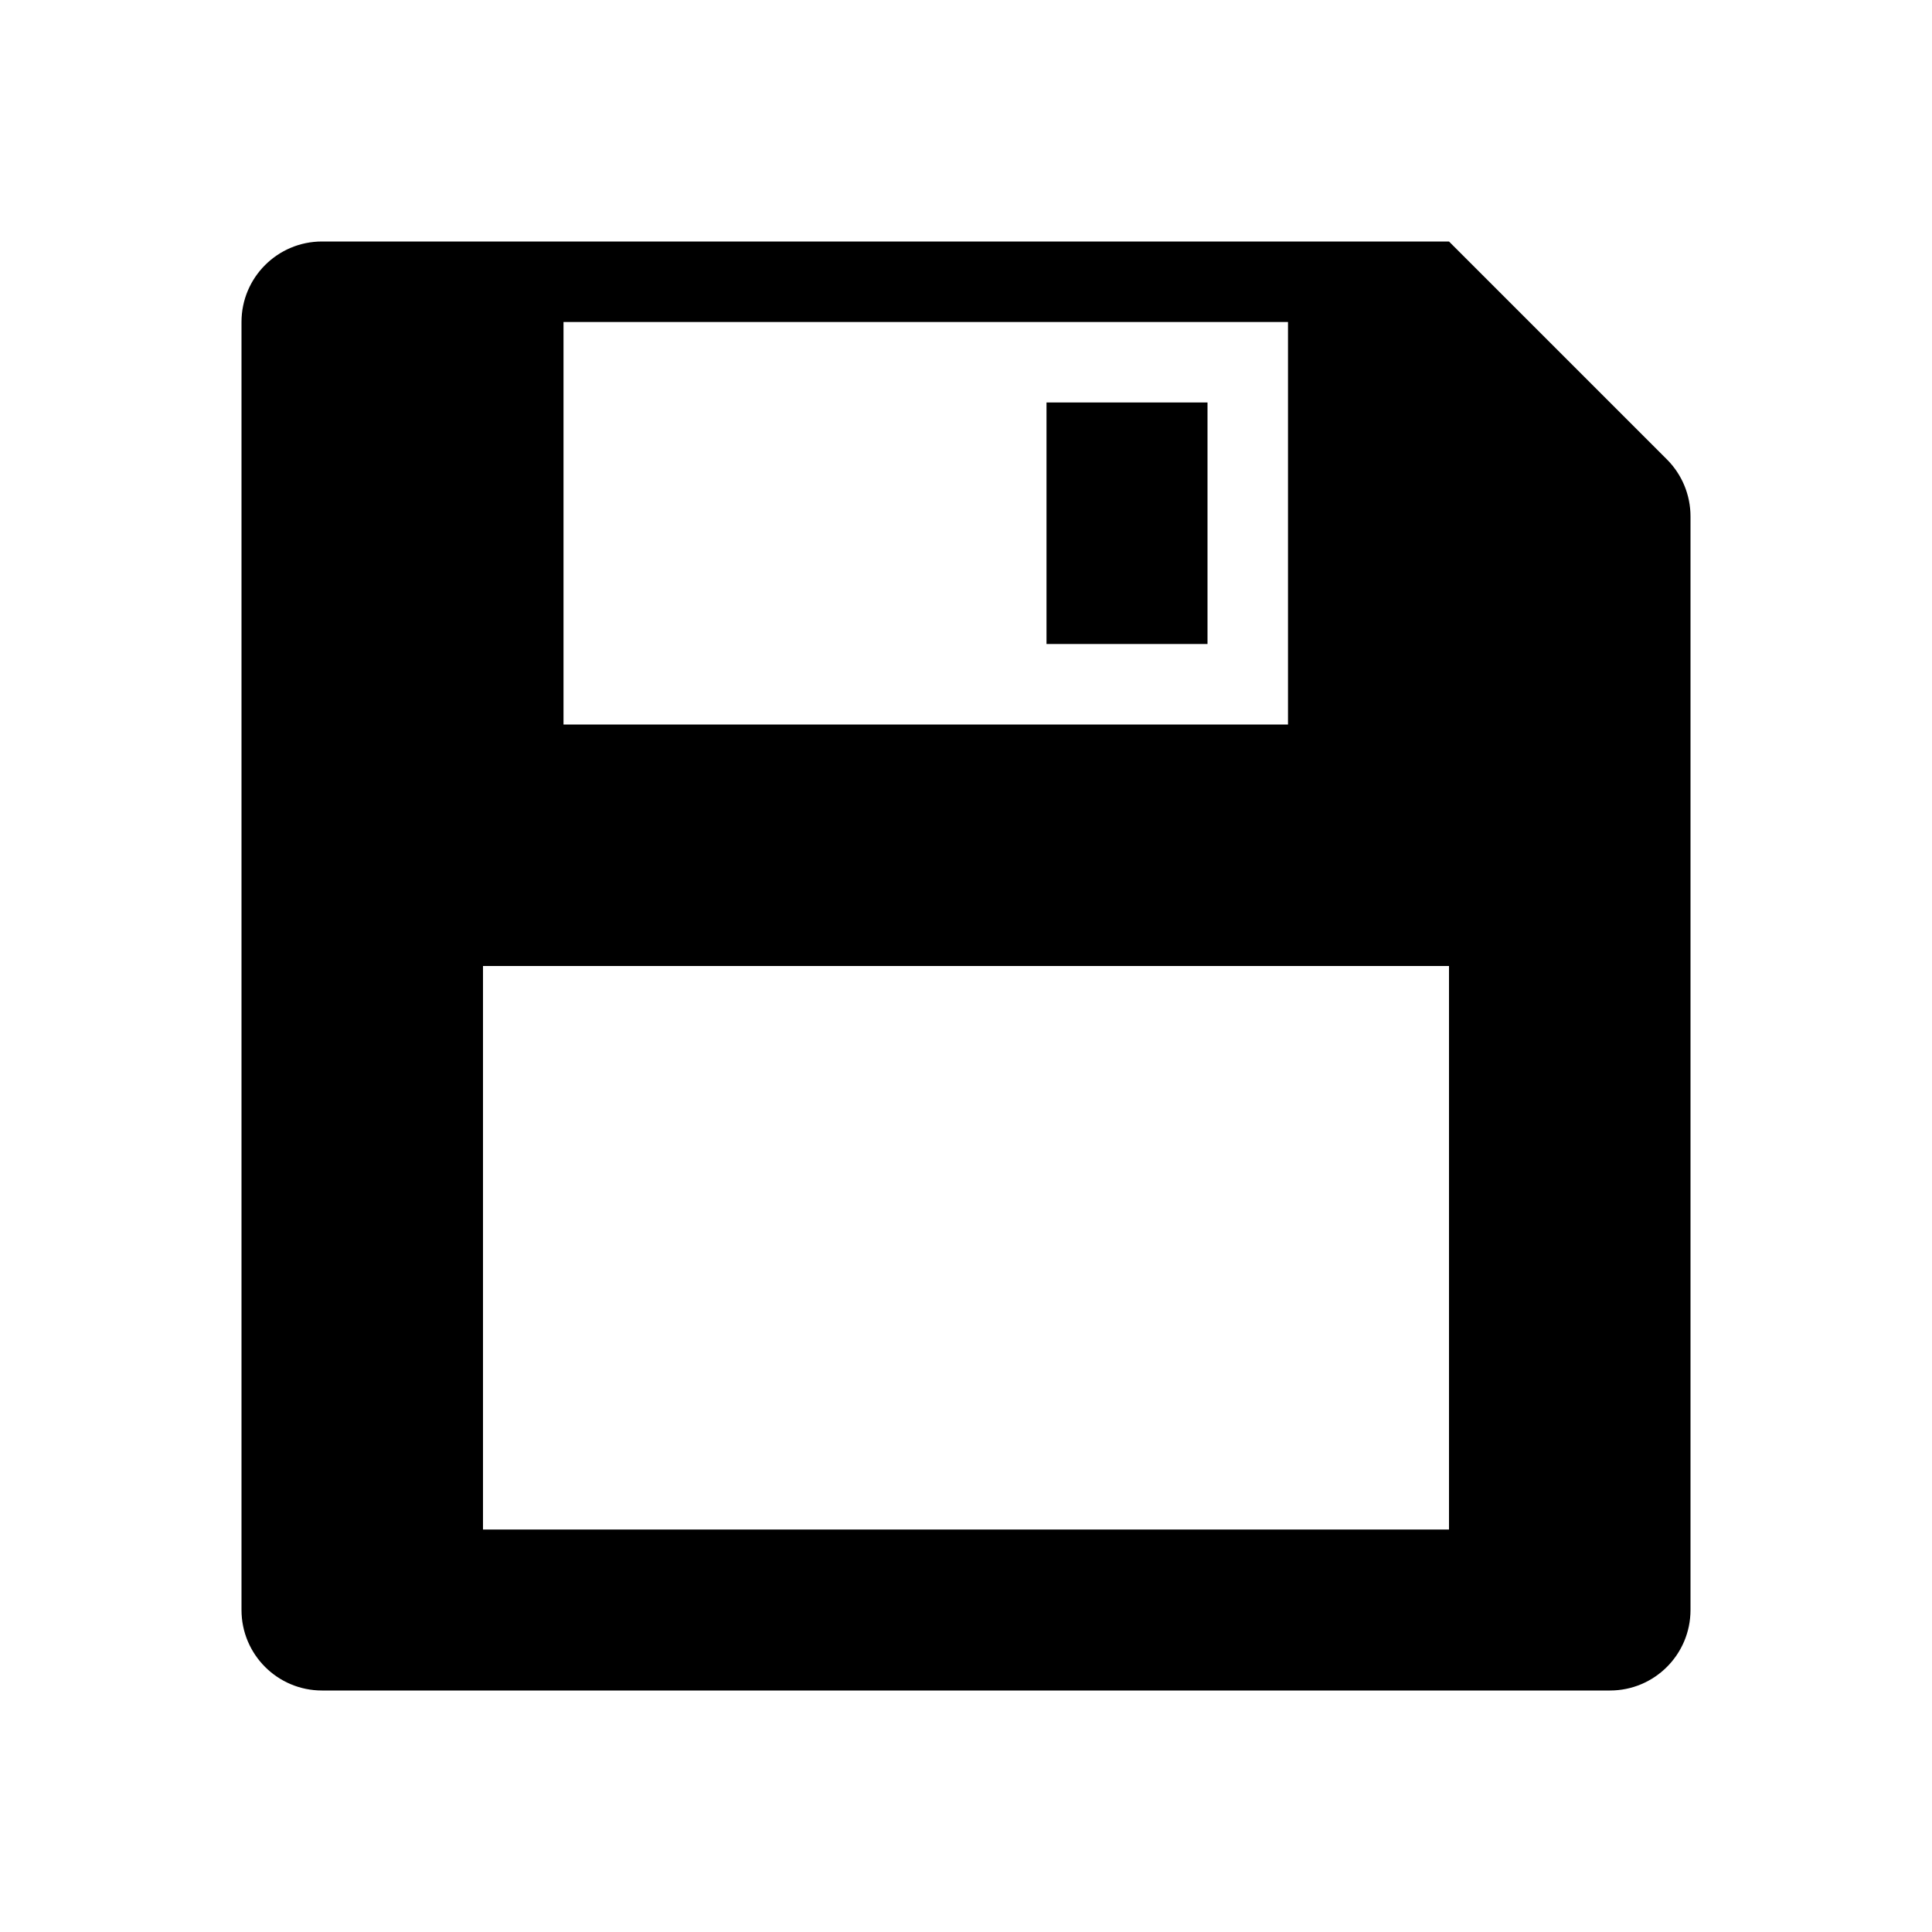
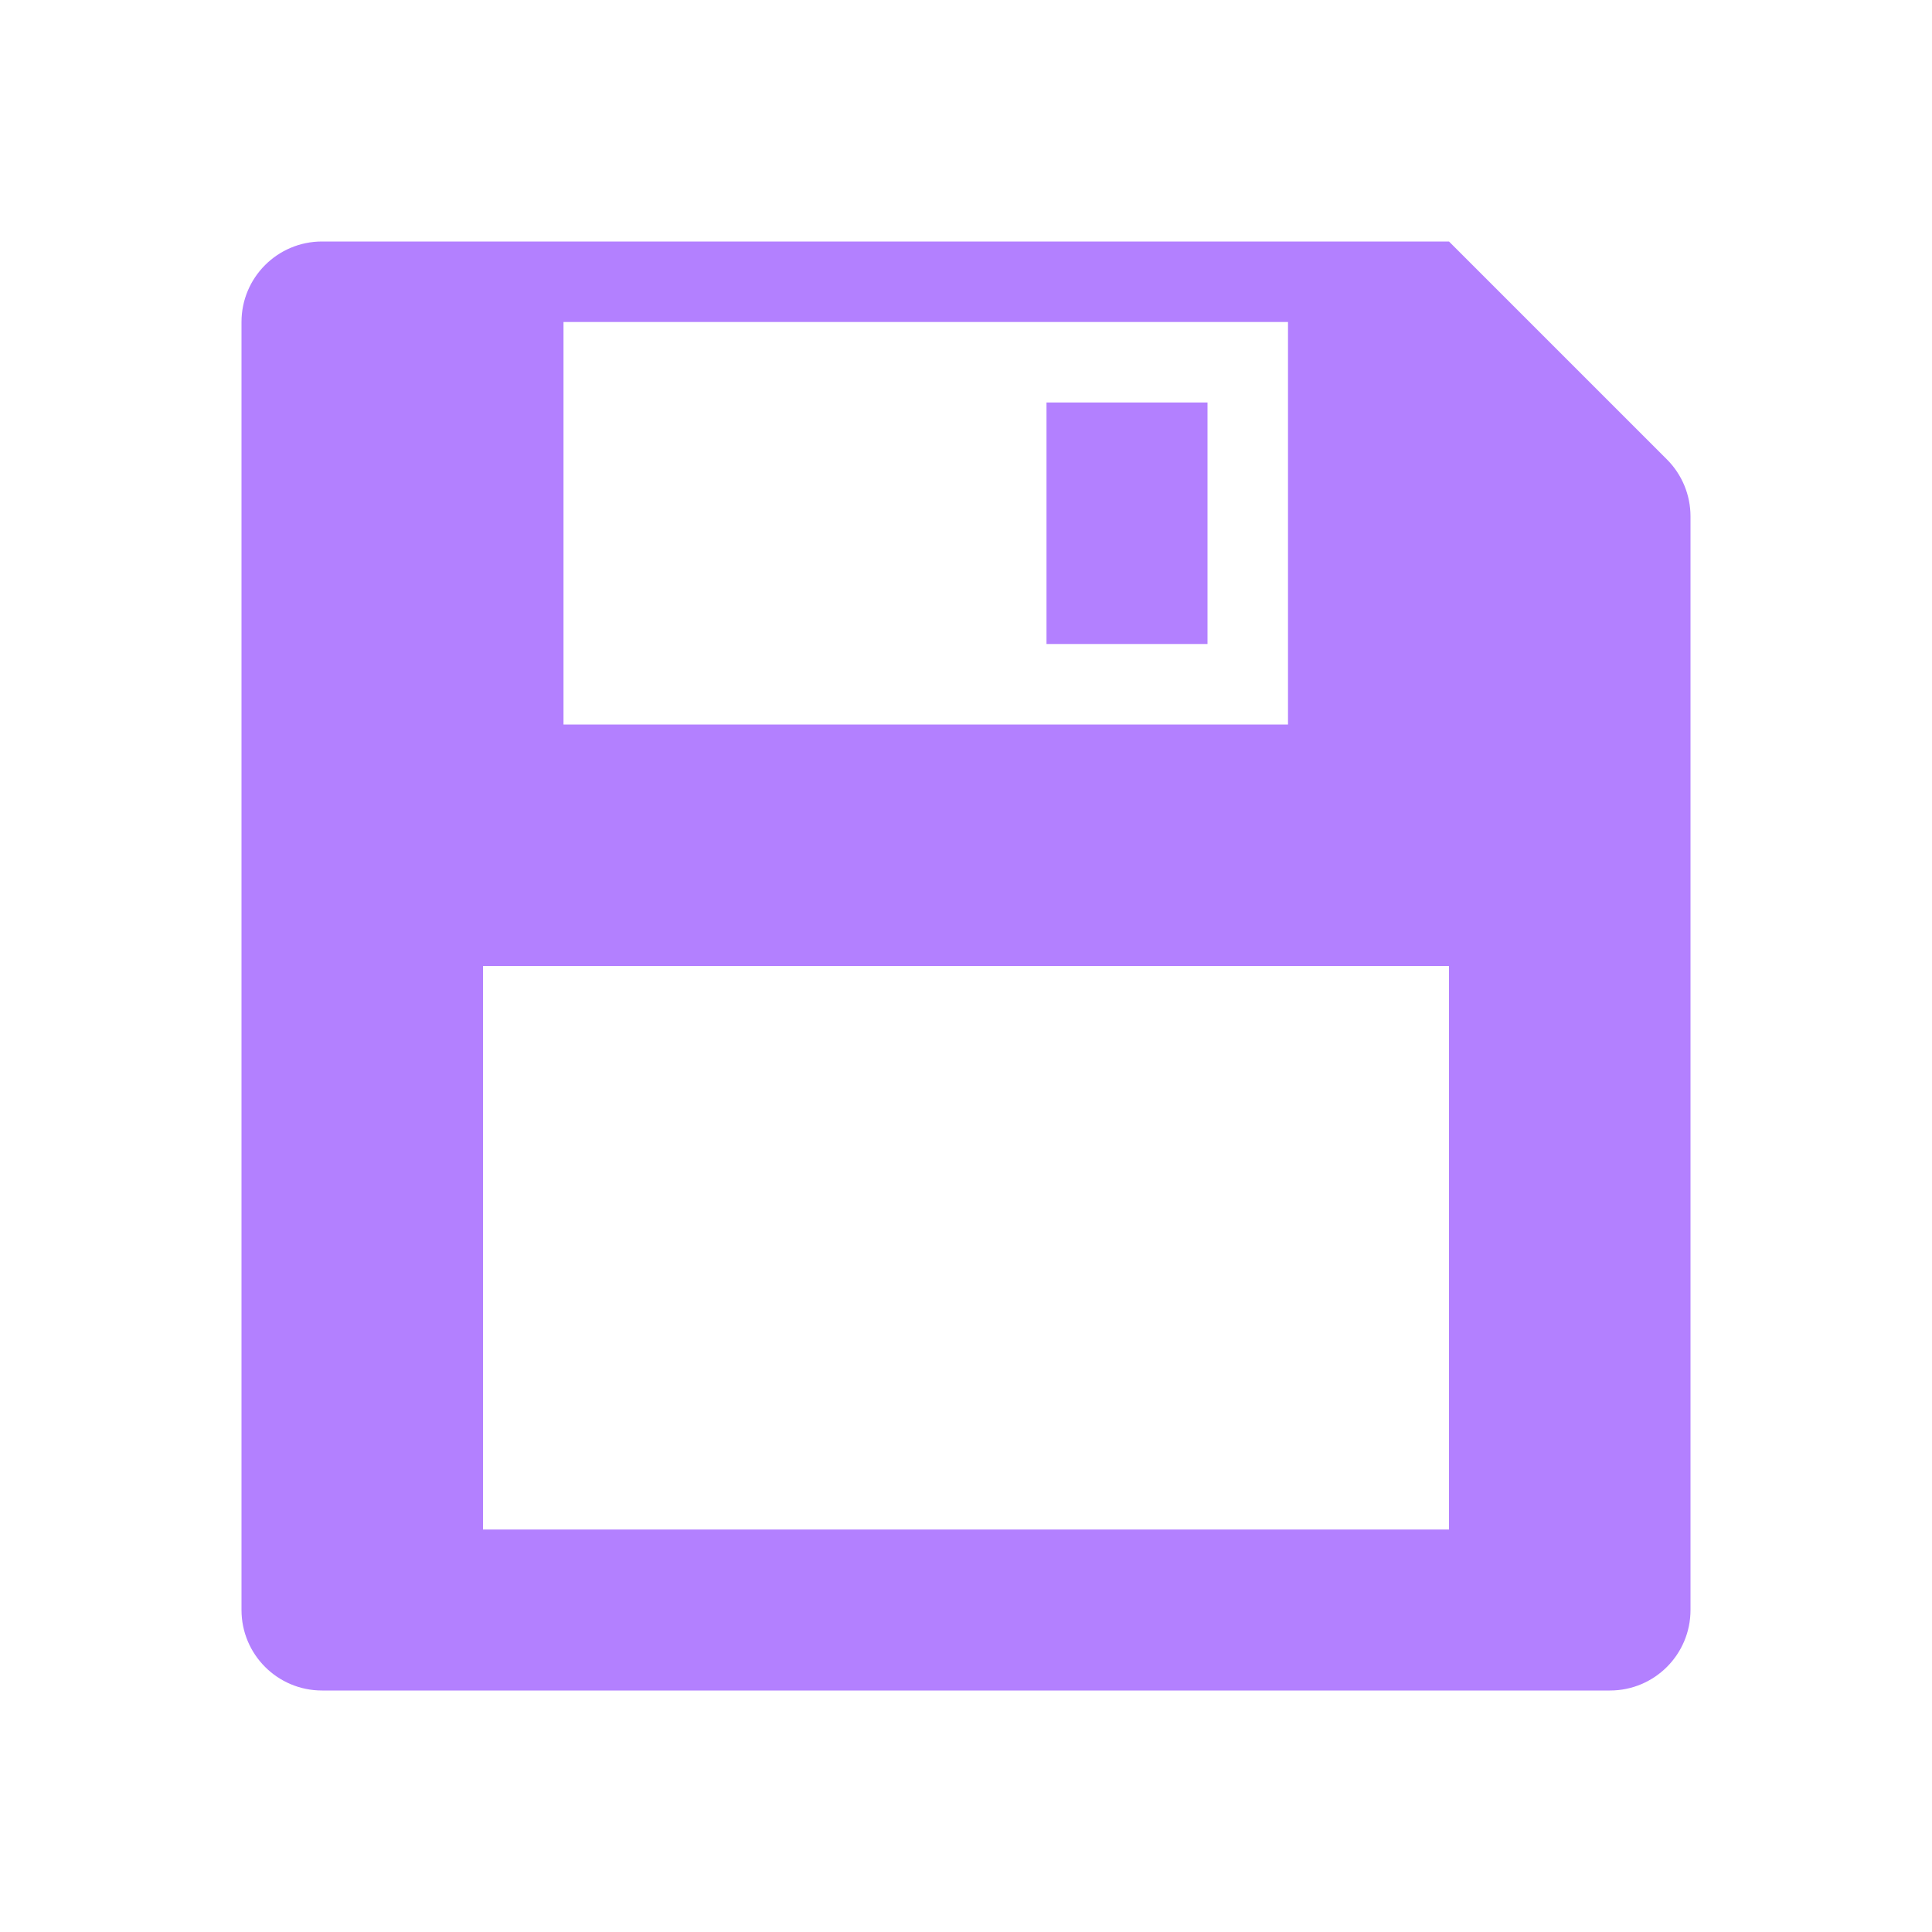
- <svg xmlns="http://www.w3.org/2000/svg" viewBox="0 0 24 24">
-   <g>
-     <path fill="none" d="M0 0h24v24H0z" />
-     <path d="M4 3h14l2.707 2.707a1 1 0 0 1 .293.707V20a1 1 0 0 1-1 1H4a1 1 0 0 1-1-1V4a1 1 0 0 1 1-1zm3 1v5h9V4H7zm-1 8v7h12v-7H6zm7-7h2v3h-2V5z" />
-   </g>
+ <svg xmlns="http://www.w3.org/2000/svg" viewBox="0 0 24 24" version="1.1" id="svg8">
+   <defs id="defs12" />
+   <path fill="none" d="M 0,0 H 24 V 24 H 0 Z" id="path2" />
+   <path d="m 4,3 h 14 l 2.707,2.707 A 1,1 0 0 1 21,6.414 V 20 a 1,1 0 0 1 -1,1 H 4 A 1,1 0 0 1 3,20 V 4 A 1,1 0 0 1 4,3 Z m 3,1 v 5 h 9 V 4 Z m -1,8 v 7 h 12 v -7 z m 7,-7 h 2 v 3 h -2 z" id="path4" style="fill:#b380ff" />
</svg>
